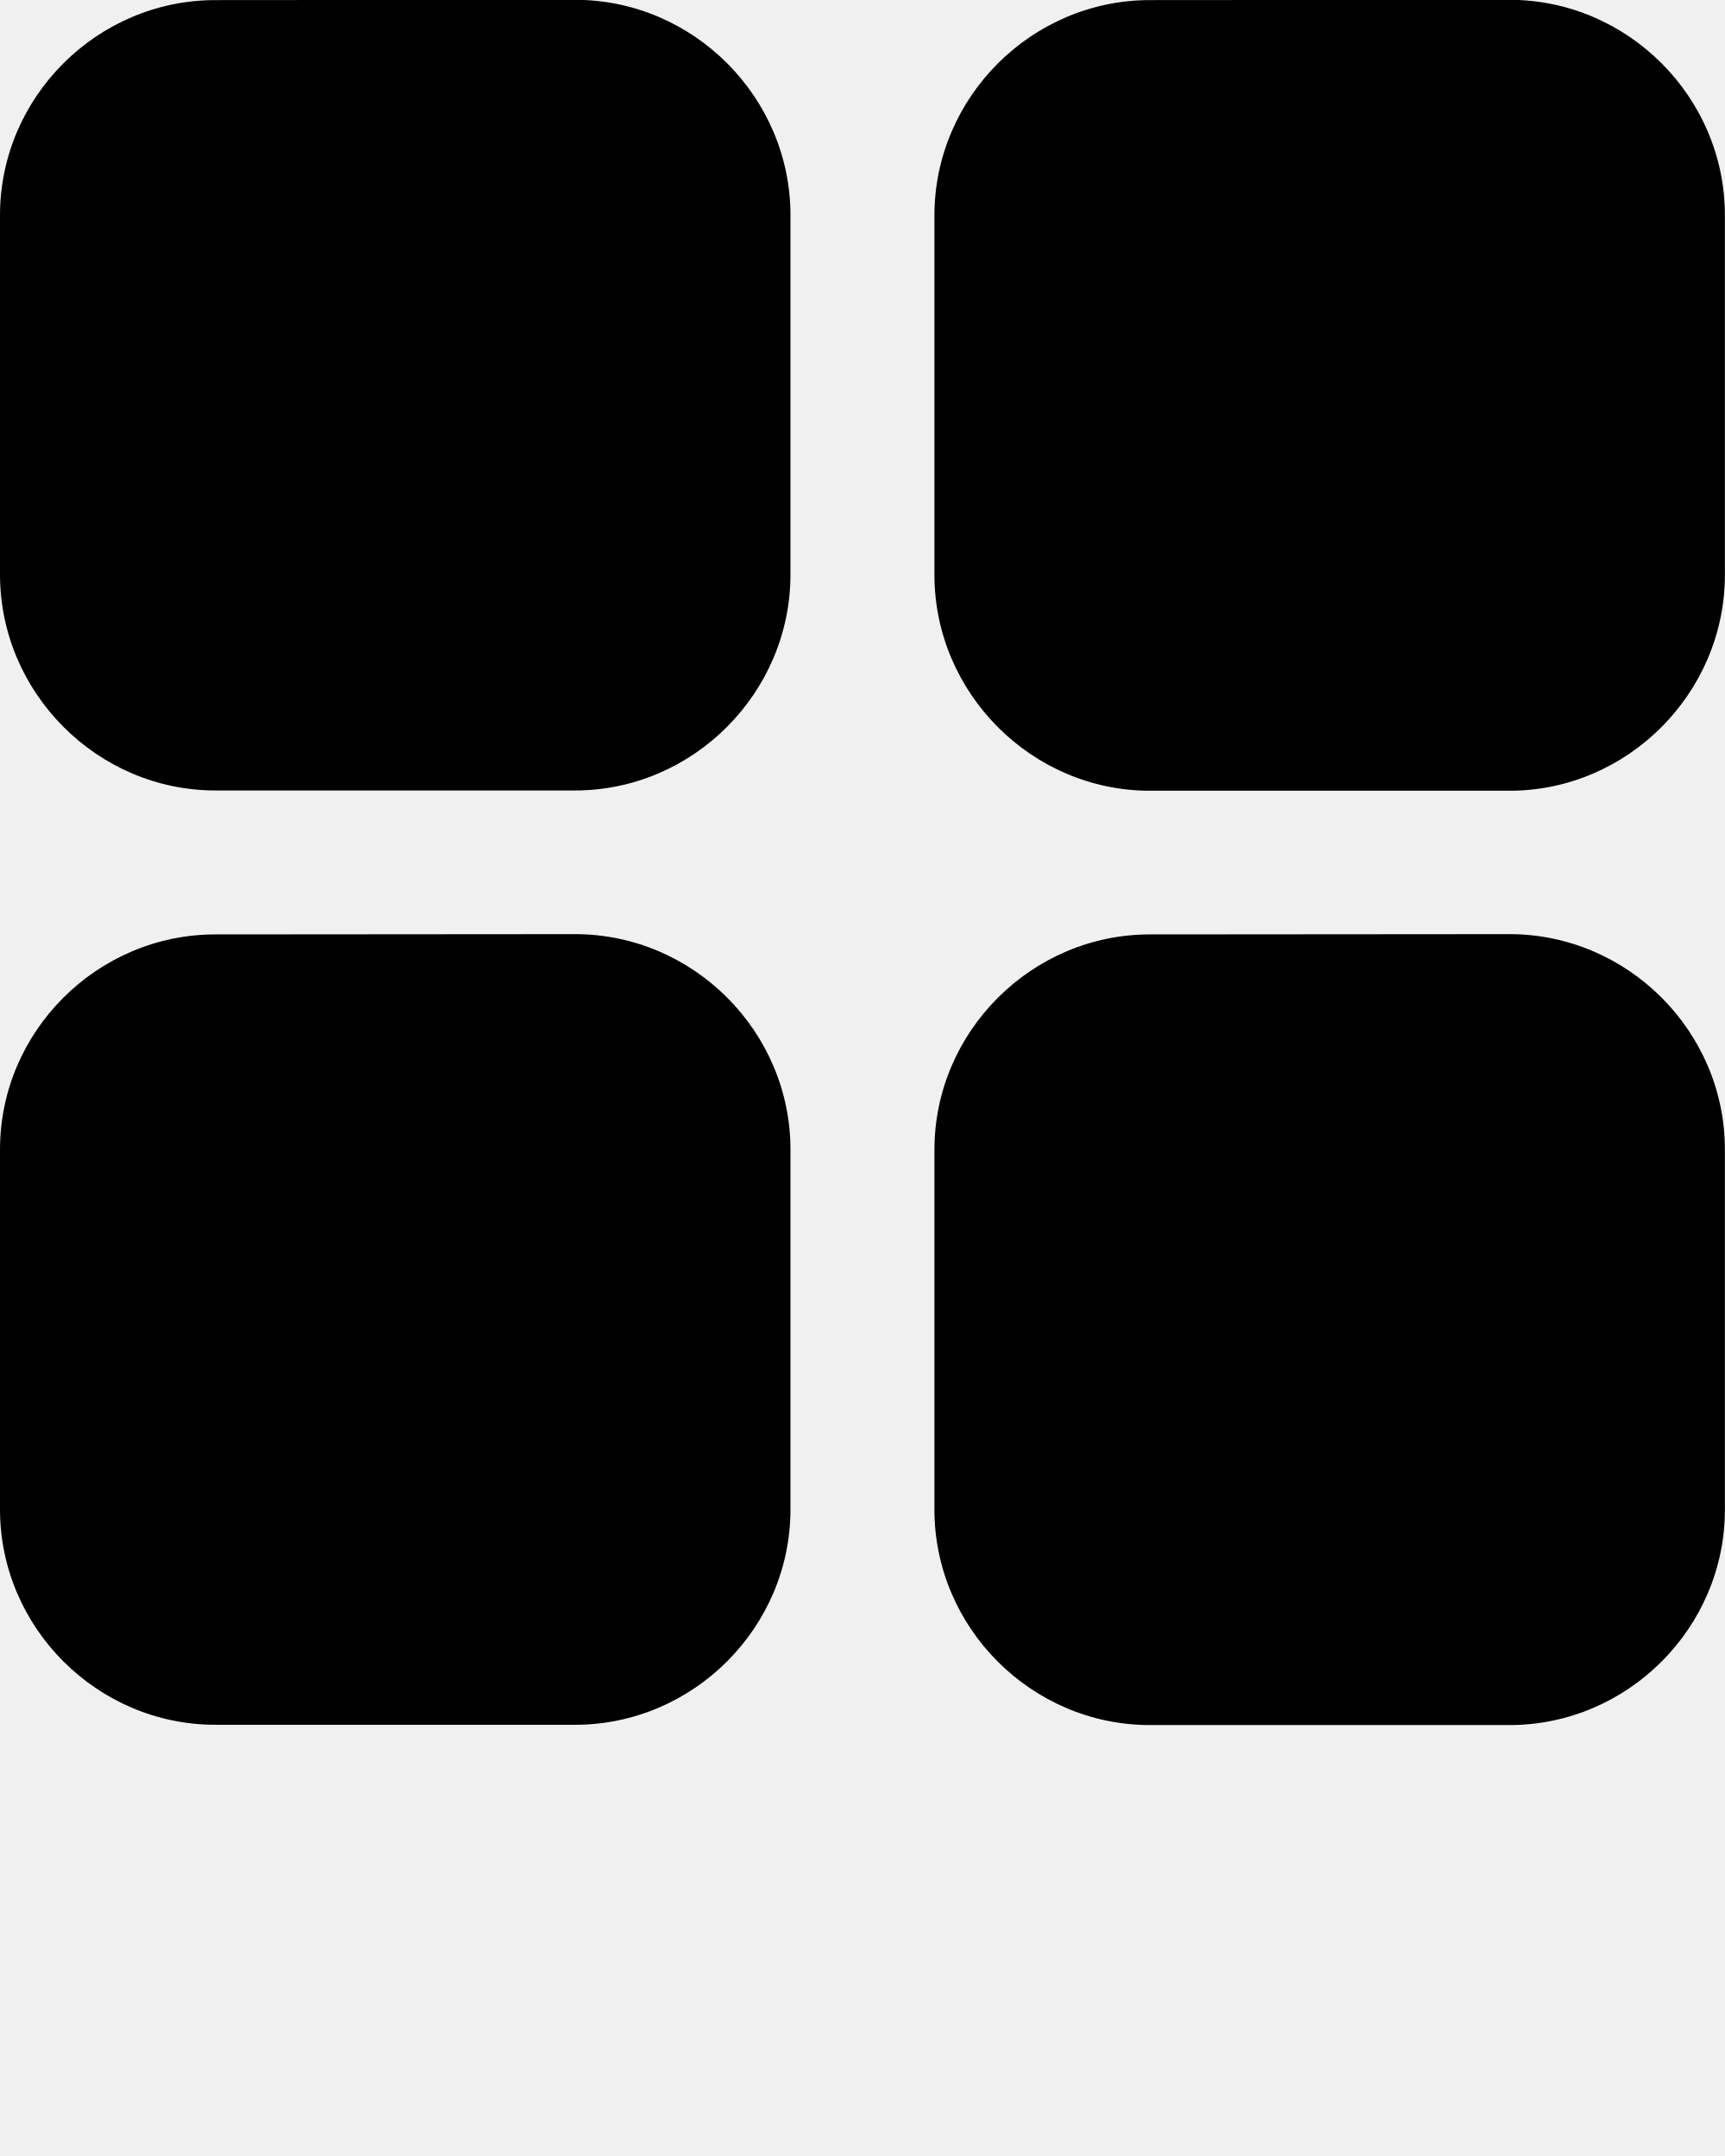
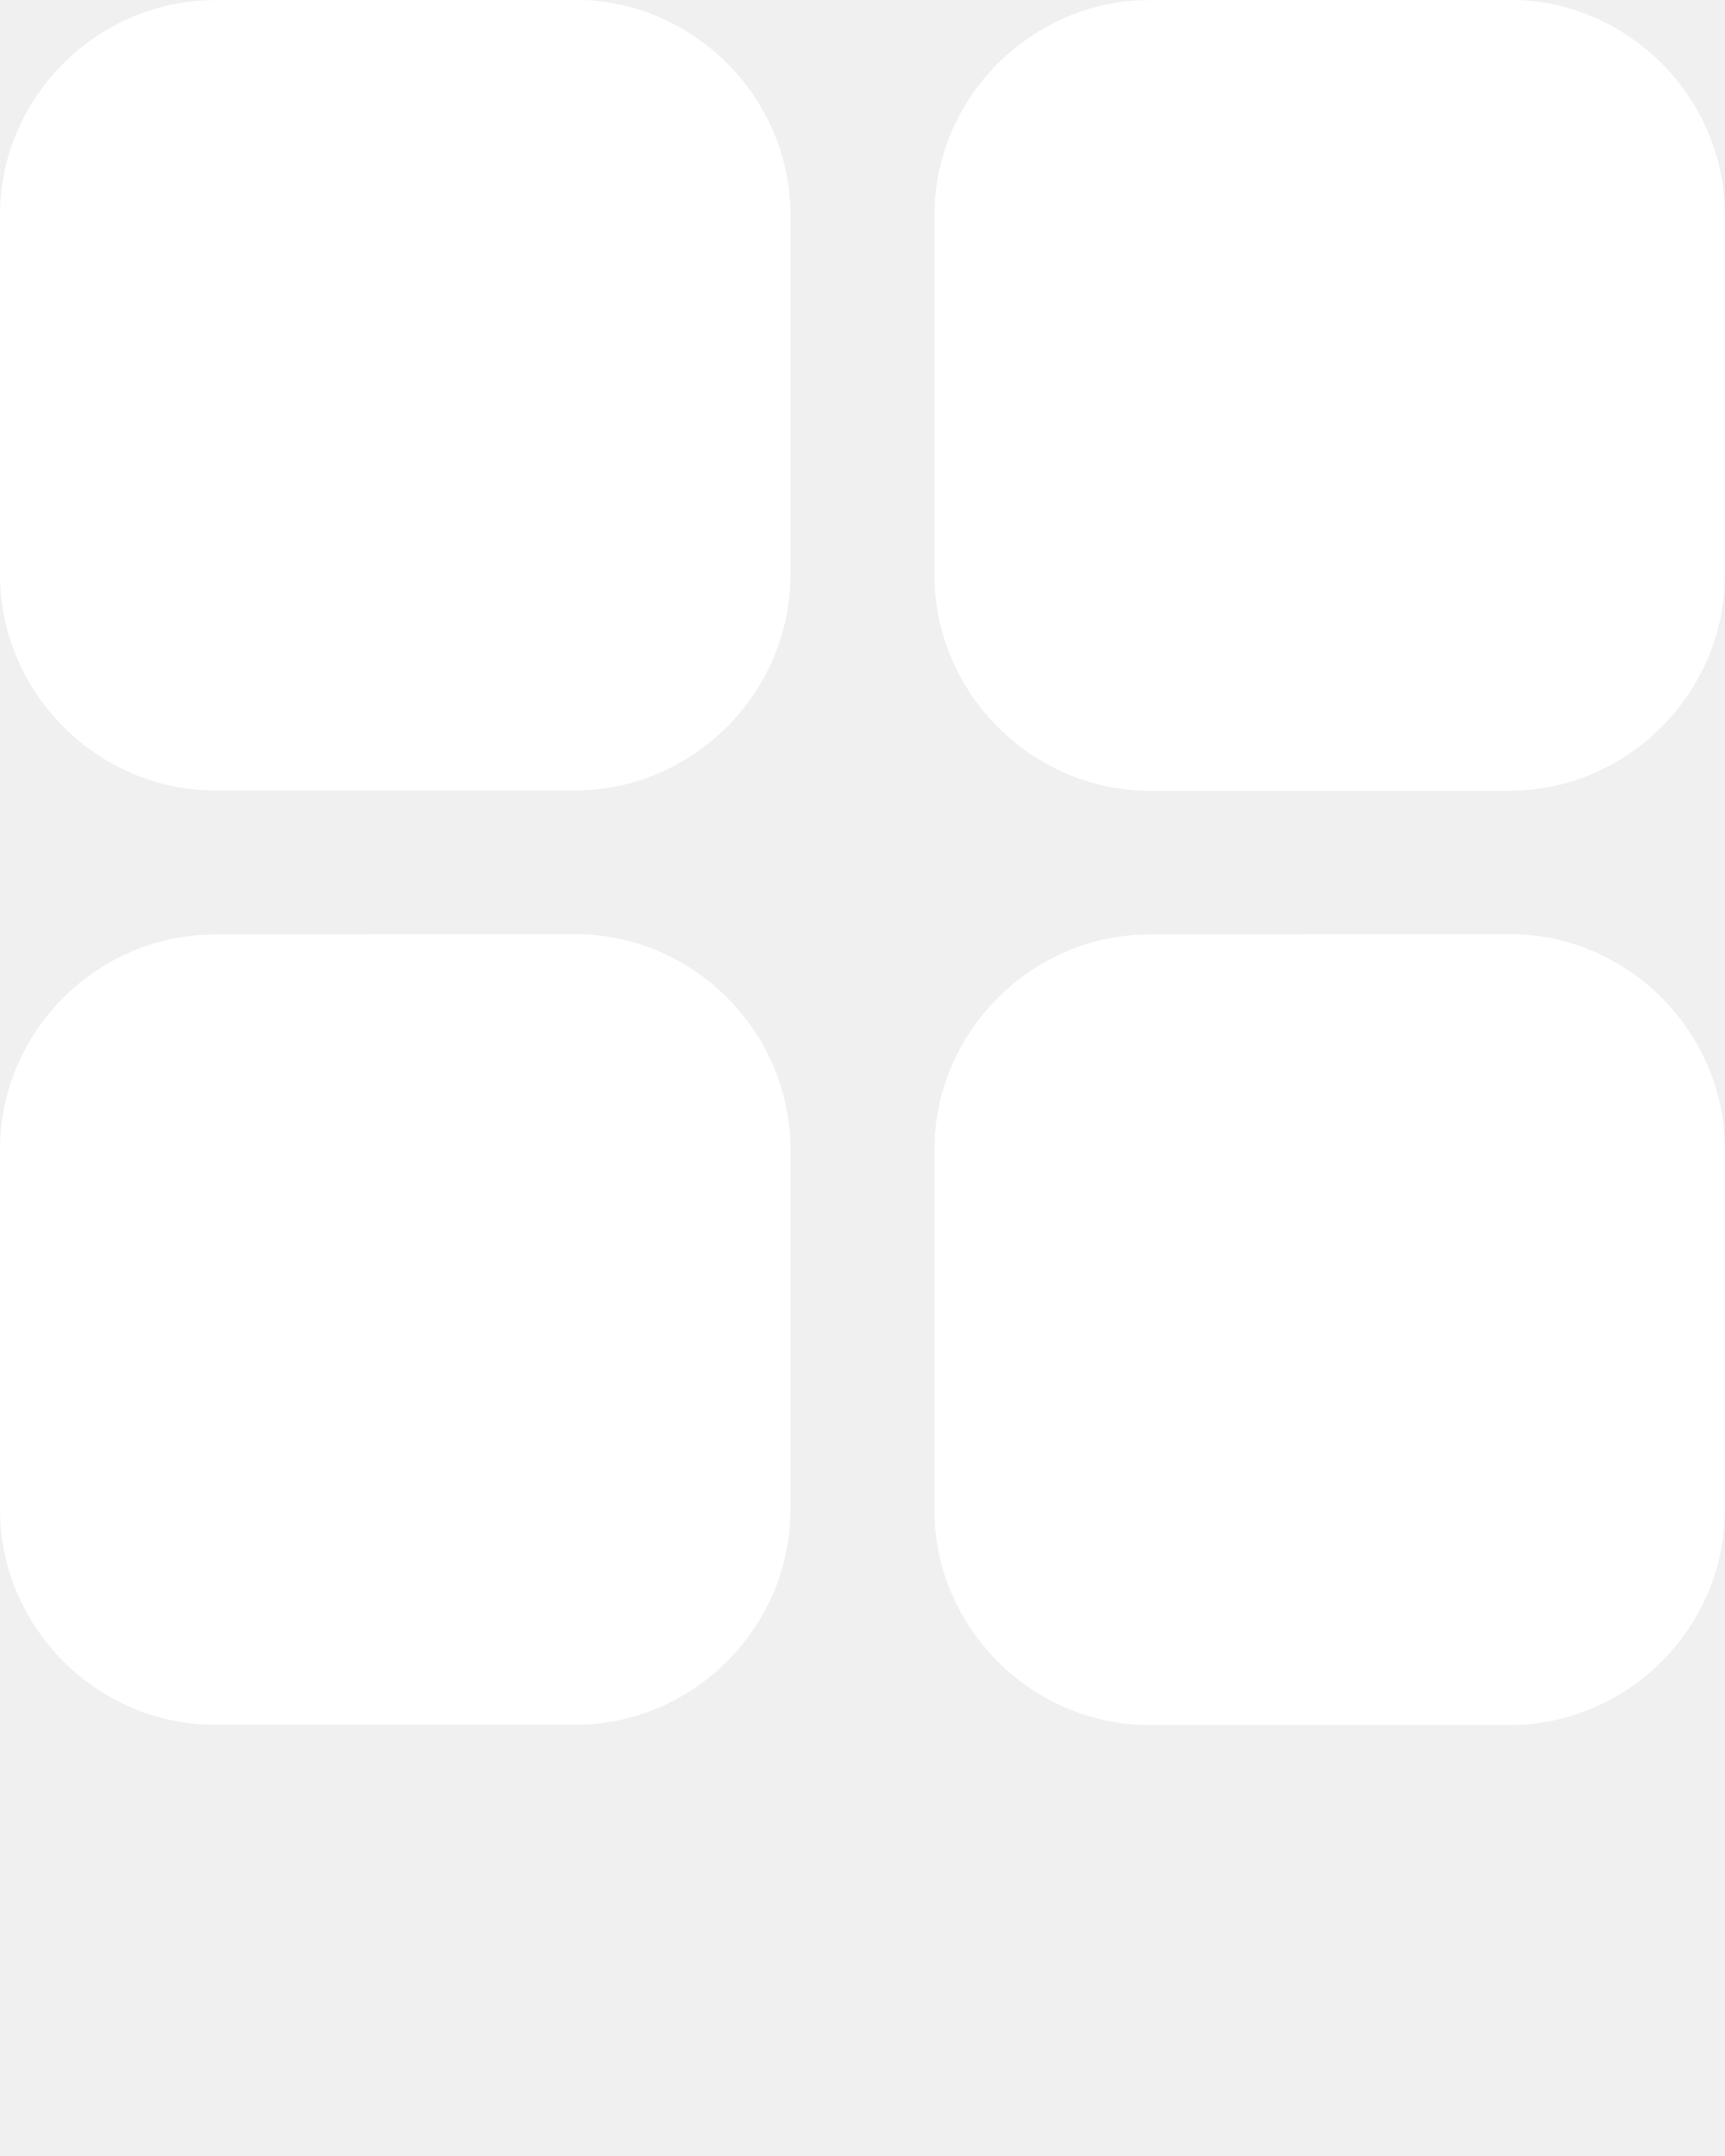
- <svg xmlns="http://www.w3.org/2000/svg" viewBox="0 0 6.35 7.938" version="1.1" x="0px" y="0px" style="stroke: #ffffff; fill: #ffffff; stroke-width: 0px;">
+ <svg xmlns="http://www.w3.org/2000/svg" viewBox="0 0 6.35 7.938" version="1.1" x="0px" y="0px">
  <g transform="translate(0,-2.116667)">
-     <path style="color:#000000;font-style:normal;font-variant:normal;font-weight:normal;font-stretch:normal;font-size:medium;line-height:normal;font-family:sans-serif;font-variant-ligatures:normal;font-variant-position:normal;font-variant-caps:normal;font-variant-numeric:normal;font-variant-alternates:normal;font-feature-settings:normal;text-indent:0;text-align:start;text-decoration:none;text-decoration-line:none;text-decoration-style:solid;text-decoration-color:#000000;letter-spacing:normal;word-spacing:normal;text-transform:none;writing-mode:lr-tb;direction:ltr;text-orientation:mixed;dominant-baseline:auto;baseline-shift:baseline;text-anchor:start;white-space:normal;shape-padding:0;clip-rule:nonzero;display:inline;overflow:visible;visibility:visible;opacity:1;isolation:auto;mix-blend-mode:normal;color-interpolation:sRGB;color-interpolation-filters:linearRGB;solid-color:#000000;solid-opacity:1;vector-effect:none;fill:#000000;fill-opacity:1;fill-rule:nonzero;stroke:none;stroke-width:0.529;stroke-linecap:round;stroke-linejoin:round;stroke-miterlimit:4;stroke-dasharray:none;stroke-dashoffset:0;stroke-opacity:1;paint-order:normal;color-rendering:auto;image-rendering:auto;shape-rendering:auto;text-rendering:auto;enable-background:accumulate" d="M 0.793,2.117 C 0.358,2.117 0,2.474 0,2.909 V 4.232 C 0,4.667 0.358,5.027 0.793,5.027 H 2.117 c 0.435,0 0.793,-0.36 0.793,-0.795 V 2.909 c 0,-0.435 -0.358,-0.793 -0.793,-0.793 z m 3.44,0 c -0.435,0 -0.793,0.358 -0.793,0.793 v 1.323 c 0,0.435 0.358,0.795 0.793,0.795 H 5.557 c 0.435,0 0.793,-0.36 0.793,-0.795 V 2.909 c 0,-0.435 -0.358,-0.793 -0.793,-0.793 z M 0.793,5.557 C 0.358,5.557 0,5.914 0,6.349 V 7.674 C 0,8.109 0.358,8.467 0.793,8.467 H 2.117 c 0.435,0 0.793,-0.358 0.793,-0.793 V 6.349 c 0,-0.435 -0.358,-0.793 -0.793,-0.793 z m 3.44,0 c -0.435,0 -0.793,0.358 -0.793,0.793 v 1.325 c 0,0.435 0.358,0.793 0.793,0.793 H 5.557 c 0.435,0 0.793,-0.358 0.793,-0.793 V 6.349 c 0,-0.435 -0.358,-0.793 -0.793,-0.793 z" />
+     <path style="color:#ffffff;font-style:normal;font-variant:normal;font-weight:normal;font-stretch:normal;font-size:medium;line-height:normal;font-family:sans-serif;font-variant-ligatures:normal;font-variant-position:normal;font-variant-caps:normal;font-variant-numeric:normal;font-variant-alternates:normal;font-feature-settings:normal;text-indent:0;text-align:start;text-decoration:none;text-decoration-line:none;text-decoration-style:solid;text-decoration-color:#000000;letter-spacing:normal;word-spacing:normal;text-transform:none;writing-mode:lr-tb;direction:ltr;text-orientation:mixed;dominant-baseline:auto;baseline-shift:baseline;text-anchor:start;white-space:normal;shape-padding:0;clip-rule:nonzero;display:inline;overflow:visible;visibility:visible;opacity:1;isolation:auto;mix-blend-mode:normal;color-interpolation:sRGB;color-interpolation-filters:linearRGB;solid-color:#ffffff;solid-opacity:1;vector-effect:none;fill:#ffffff;fill-opacity:1;fill-rule:nonzero;stroke:none;stroke-width:0.529;stroke-linecap:round;stroke-linejoin:round;stroke-miterlimit:4;stroke-dasharray:none;stroke-dashoffset:0;stroke-opacity:1;paint-order:normal;color-rendering:auto;image-rendering:auto;shape-rendering:auto;text-rendering:auto;enable-background:accumulate" d="M 0.793,2.117 C 0.358,2.117 0,2.474 0,2.909 V 4.232 C 0,4.667 0.358,5.027 0.793,5.027 H 2.117 c 0.435,0 0.793,-0.36 0.793,-0.795 V 2.909 c 0,-0.435 -0.358,-0.793 -0.793,-0.793 z m 3.44,0 c -0.435,0 -0.793,0.358 -0.793,0.793 v 1.323 c 0,0.435 0.358,0.795 0.793,0.795 H 5.557 c 0.435,0 0.793,-0.36 0.793,-0.795 V 2.909 c 0,-0.435 -0.358,-0.793 -0.793,-0.793 z M 0.793,5.557 C 0.358,5.557 0,5.914 0,6.349 V 7.674 C 0,8.109 0.358,8.467 0.793,8.467 H 2.117 c 0.435,0 0.793,-0.358 0.793,-0.793 V 6.349 c 0,-0.435 -0.358,-0.793 -0.793,-0.793 z m 3.44,0 c -0.435,0 -0.793,0.358 -0.793,0.793 v 1.325 c 0,0.435 0.358,0.793 0.793,0.793 H 5.557 c 0.435,0 0.793,-0.358 0.793,-0.793 V 6.349 c 0,-0.435 -0.358,-0.793 -0.793,-0.793 z" />
  </g>
</svg>
